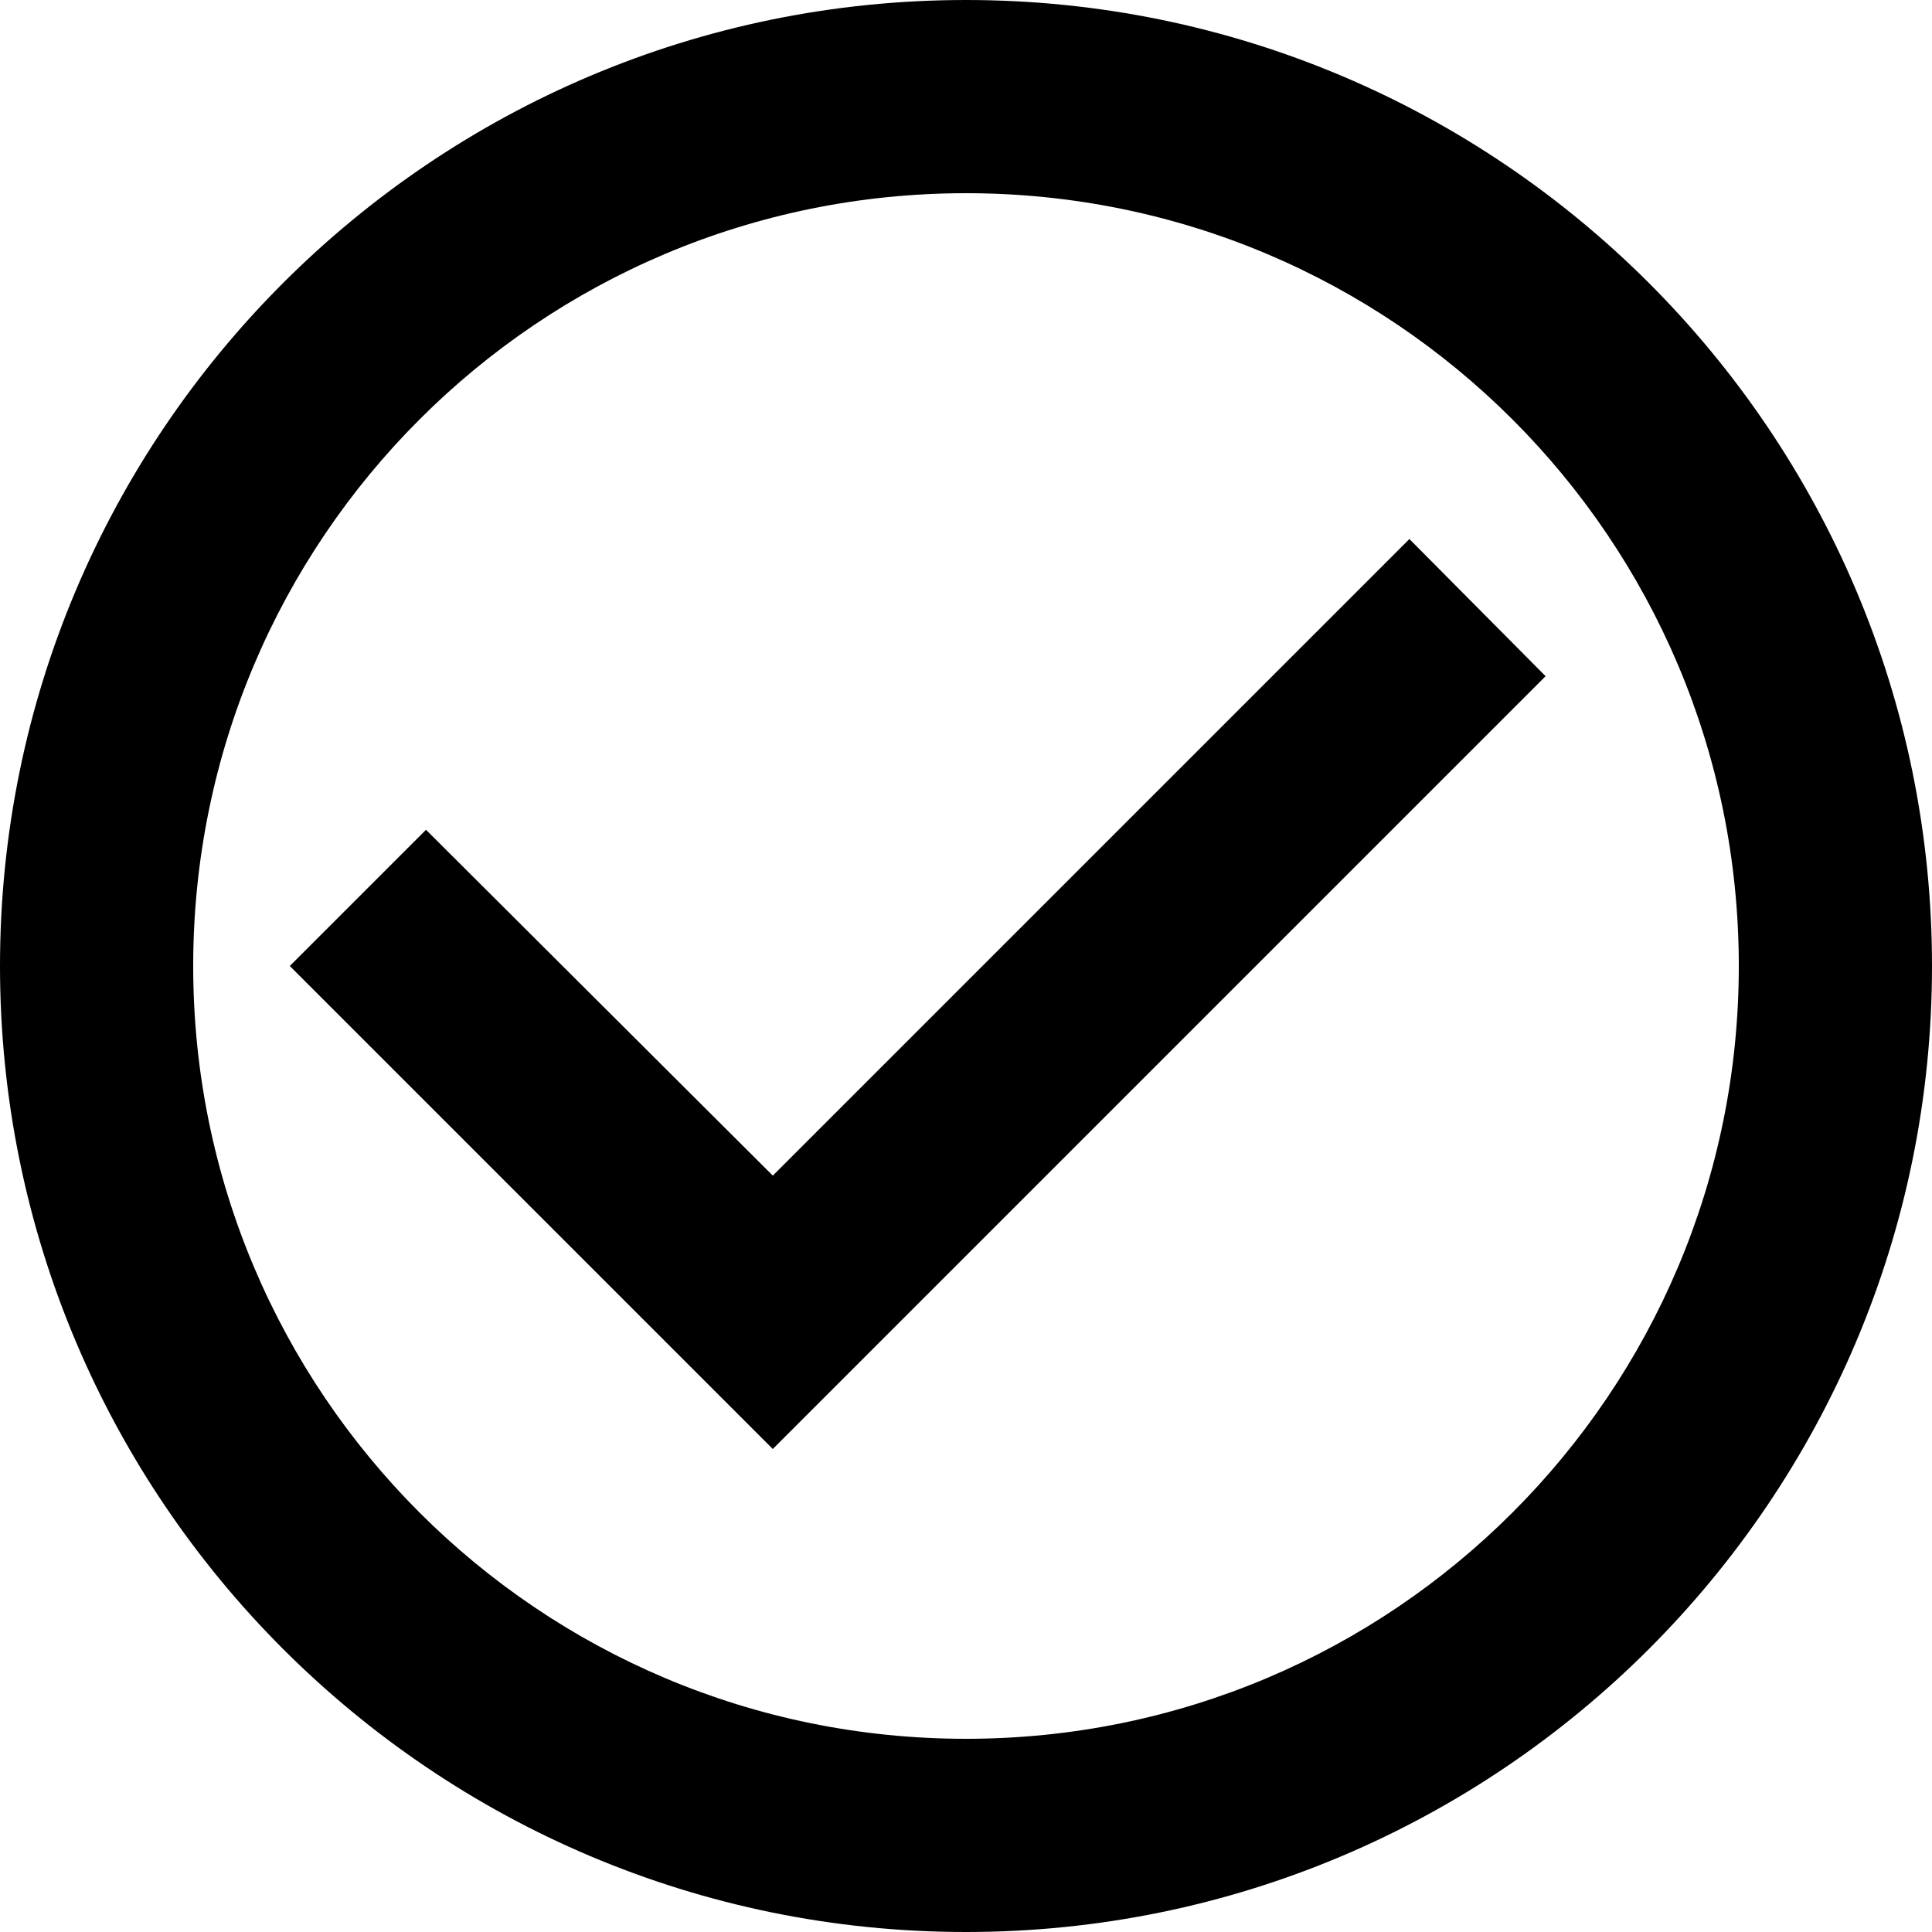
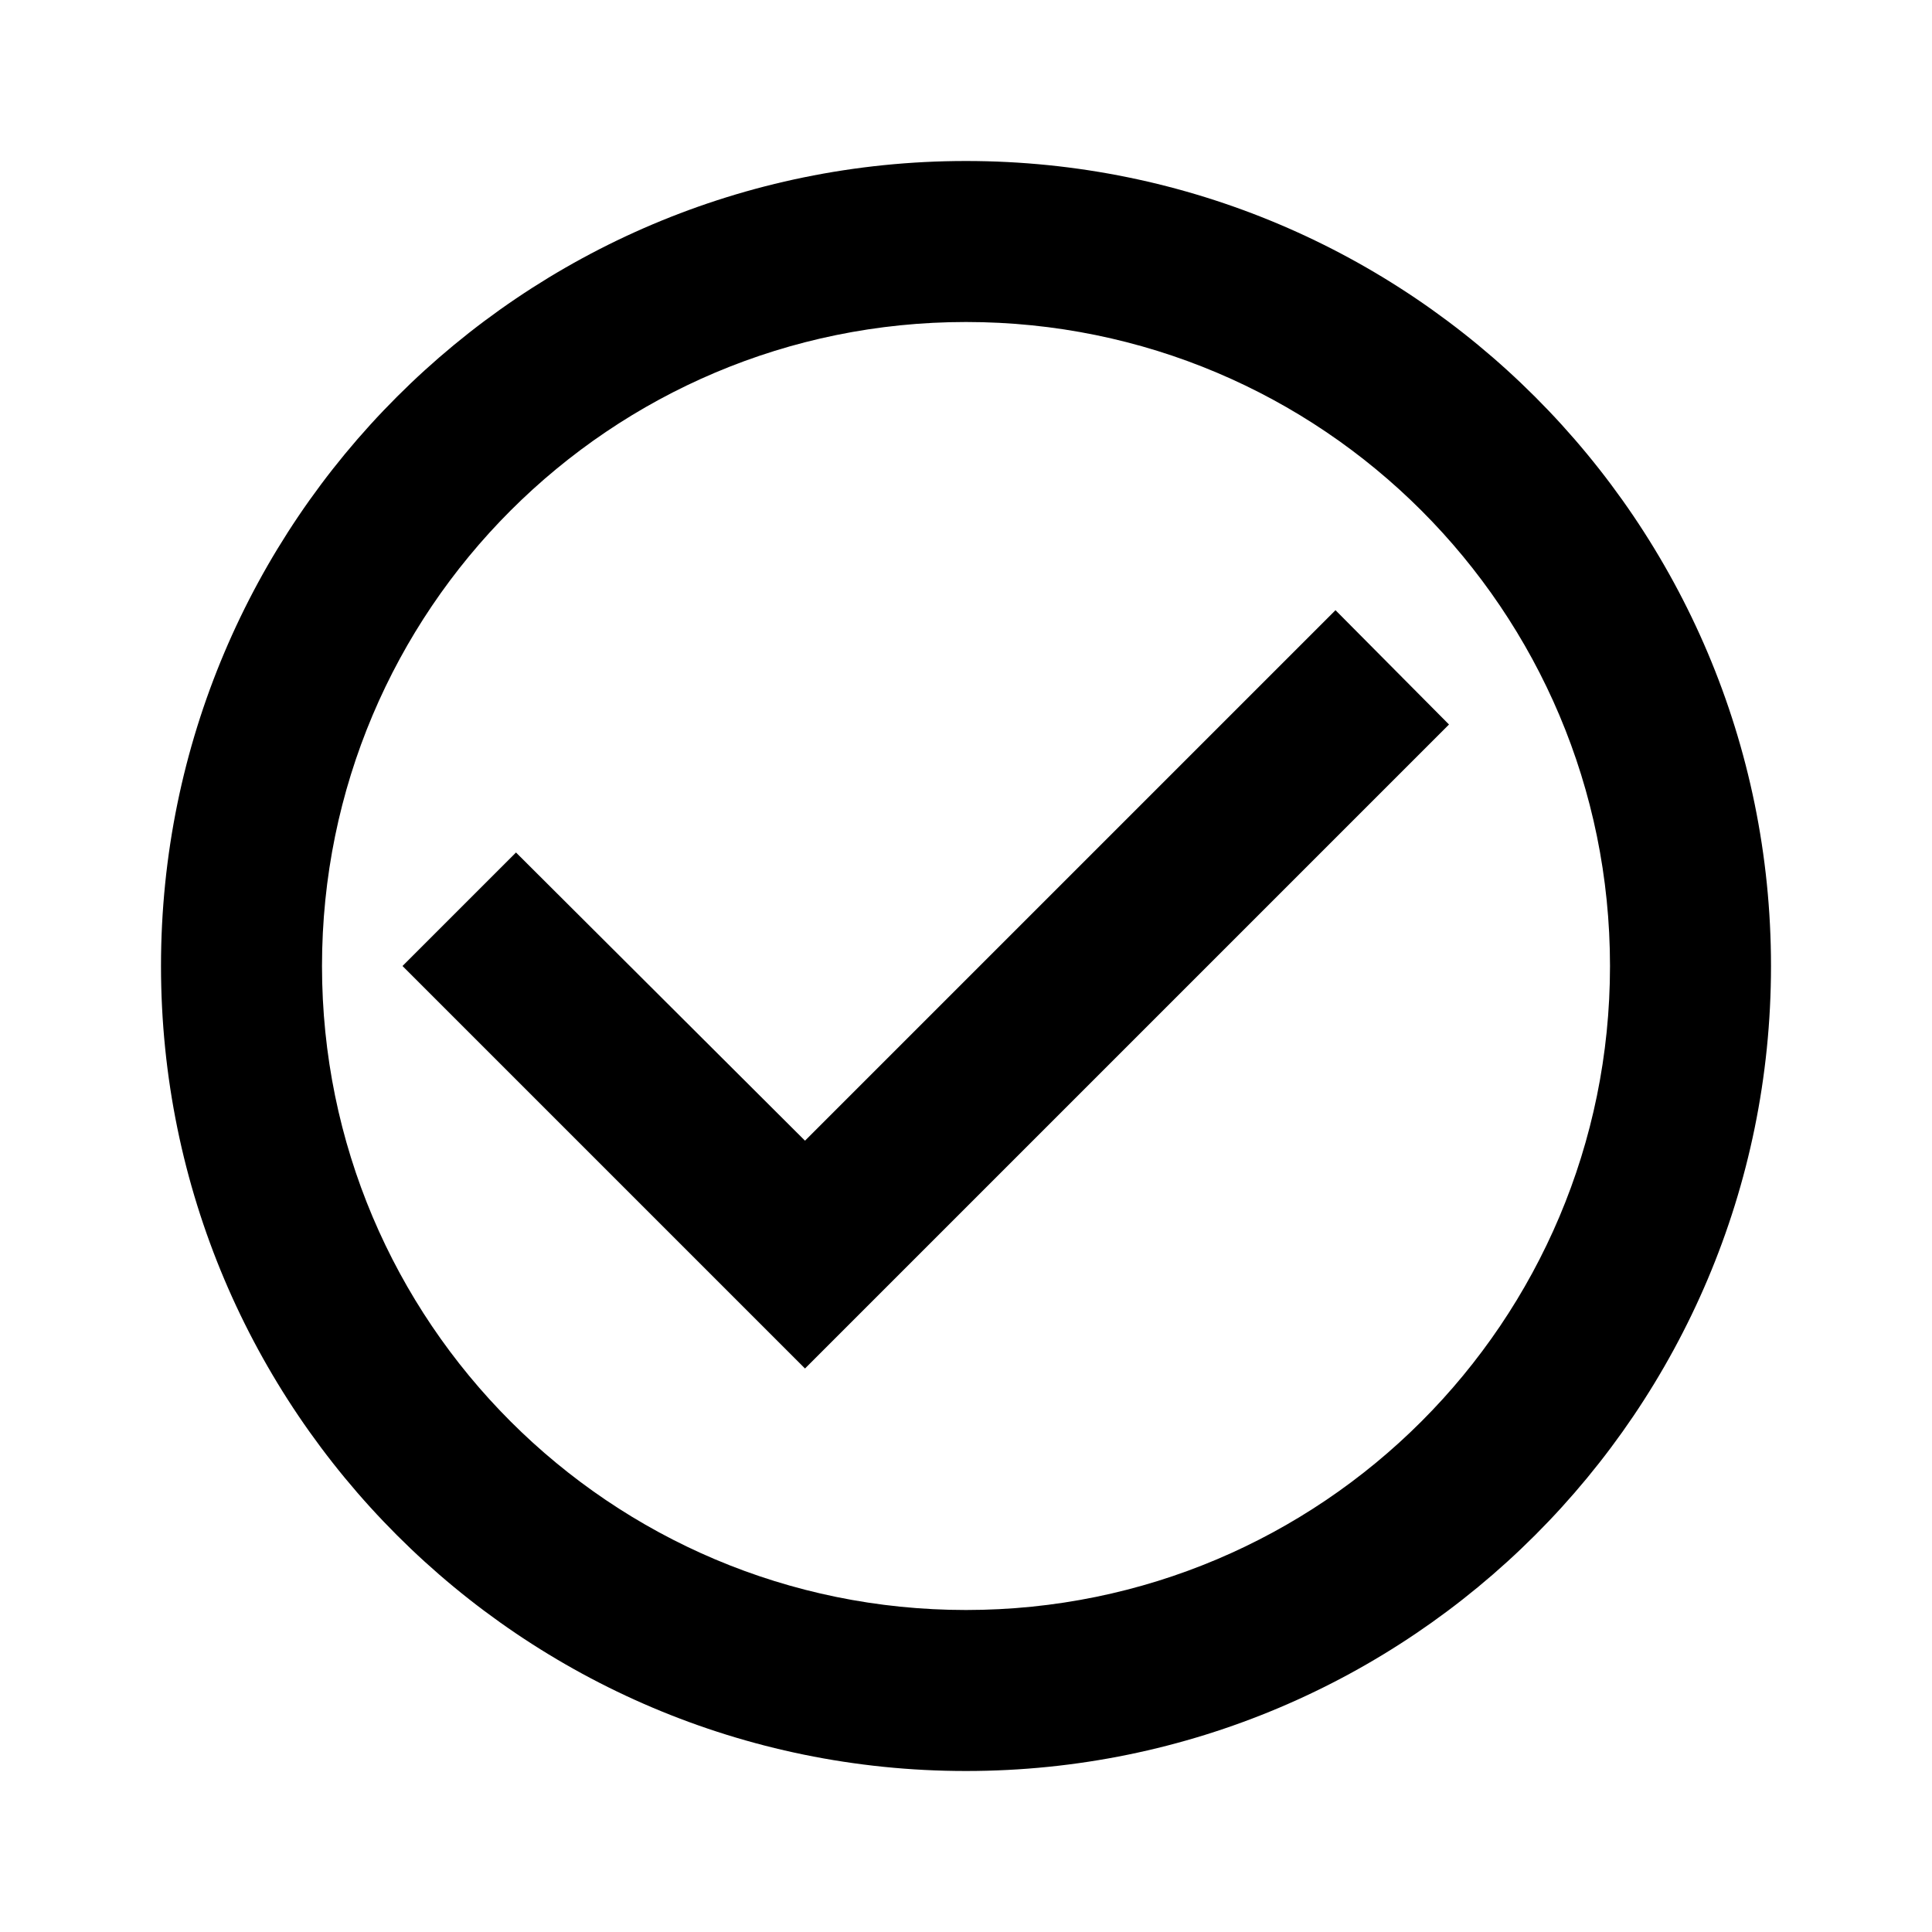
- <svg xmlns="http://www.w3.org/2000/svg" width="20" height="20" viewBox="2 2 20 20" fill="none">
+ <svg xmlns="http://www.w3.org/2000/svg" width="24" height="24" viewBox="0 0 24 24" fill="none">
  <path fill-rule="evenodd" clip-rule="evenodd" d="M16.59 7.58L10 14.17L6.41 10.59L5 12L10 17L18 9L16.59 7.58ZM12 2C6.48 2 2 6.48 2 12C2 17.52 6.48 22 12 22C17.52 22 22 17.52 22 12C22 6.48 17.52 2 12 2ZM12 20C7.58 20 4 16.42 4 12C4 7.58 7.58 4 12 4C16.42 4 20 7.58 20 12C20 16.42 16.42 20 12 20Z" fill="black" />
</svg>
